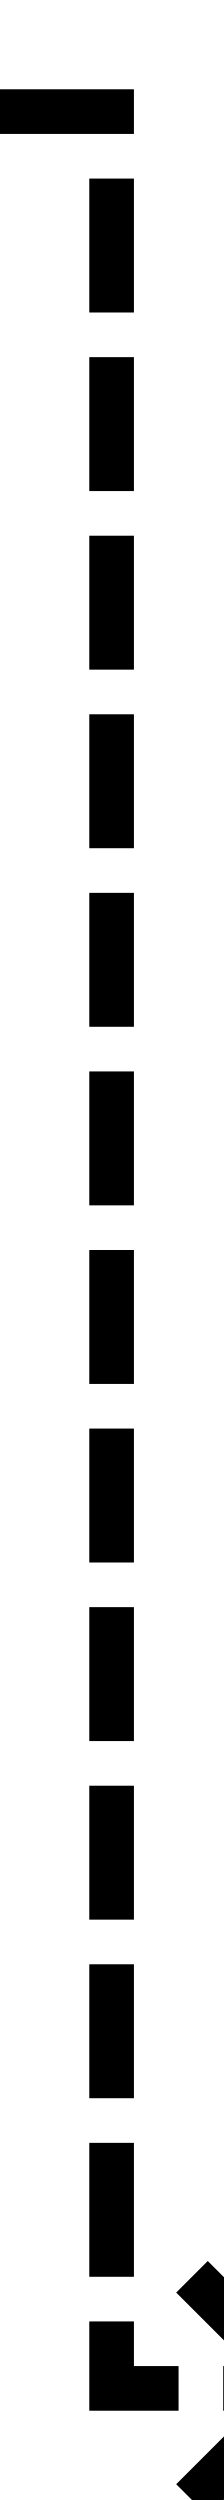
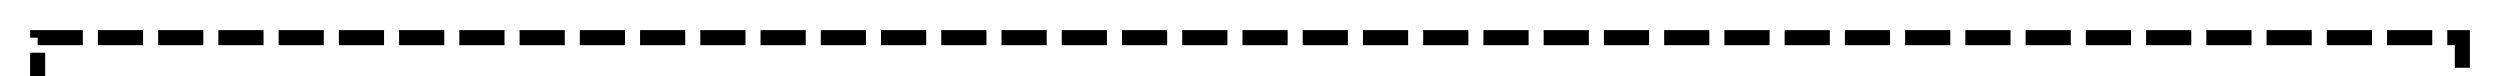
- <svg xmlns="http://www.w3.org/2000/svg" version="1.1" width="10px" height="112px" preserveAspectRatio="xMidYMin meet" viewBox="1686 295  8 112">
-   <path d="M 1419 314  L 1419 300  L 1690 300  L 1690 402  L 1698 402  " stroke-width="2" stroke-dasharray="6,2" stroke="#000000" fill="none" />
-   <path d="M 1692.893 397.707  L 1697.186 402  L 1692.893 406.293  L 1694.307 407.707  L 1699.307 402.707  L 1700.014 402  L 1699.307 401.293  L 1694.307 396.293  L 1692.893 397.707  Z " fill-rule="nonzero" fill="#000000" stroke="none" />
+ <svg xmlns="http://www.w3.org/2000/svg" version="1.1" width="332px" height="10px" preserveAspectRatio="xMinYMid meet" viewBox="1685 176  332 8">
+   <path d="M 1338 228  L 1690 228  L 1690 180  L 2012 180  L 2012 192  " stroke-width="2" stroke-dasharray="6,2" stroke="#000000" fill="none" />
+   <path d="M 2016.293 186.893  L 2012 191.186  L 2007.707 186.893  L 2006.293 188.307  L 2011.293 193.307  L 2012 194.014  L 2012.707 193.307  L 2017.707 188.307  L 2016.293 186.893  Z " fill-rule="nonzero" fill="#000000" stroke="none" />
</svg>
